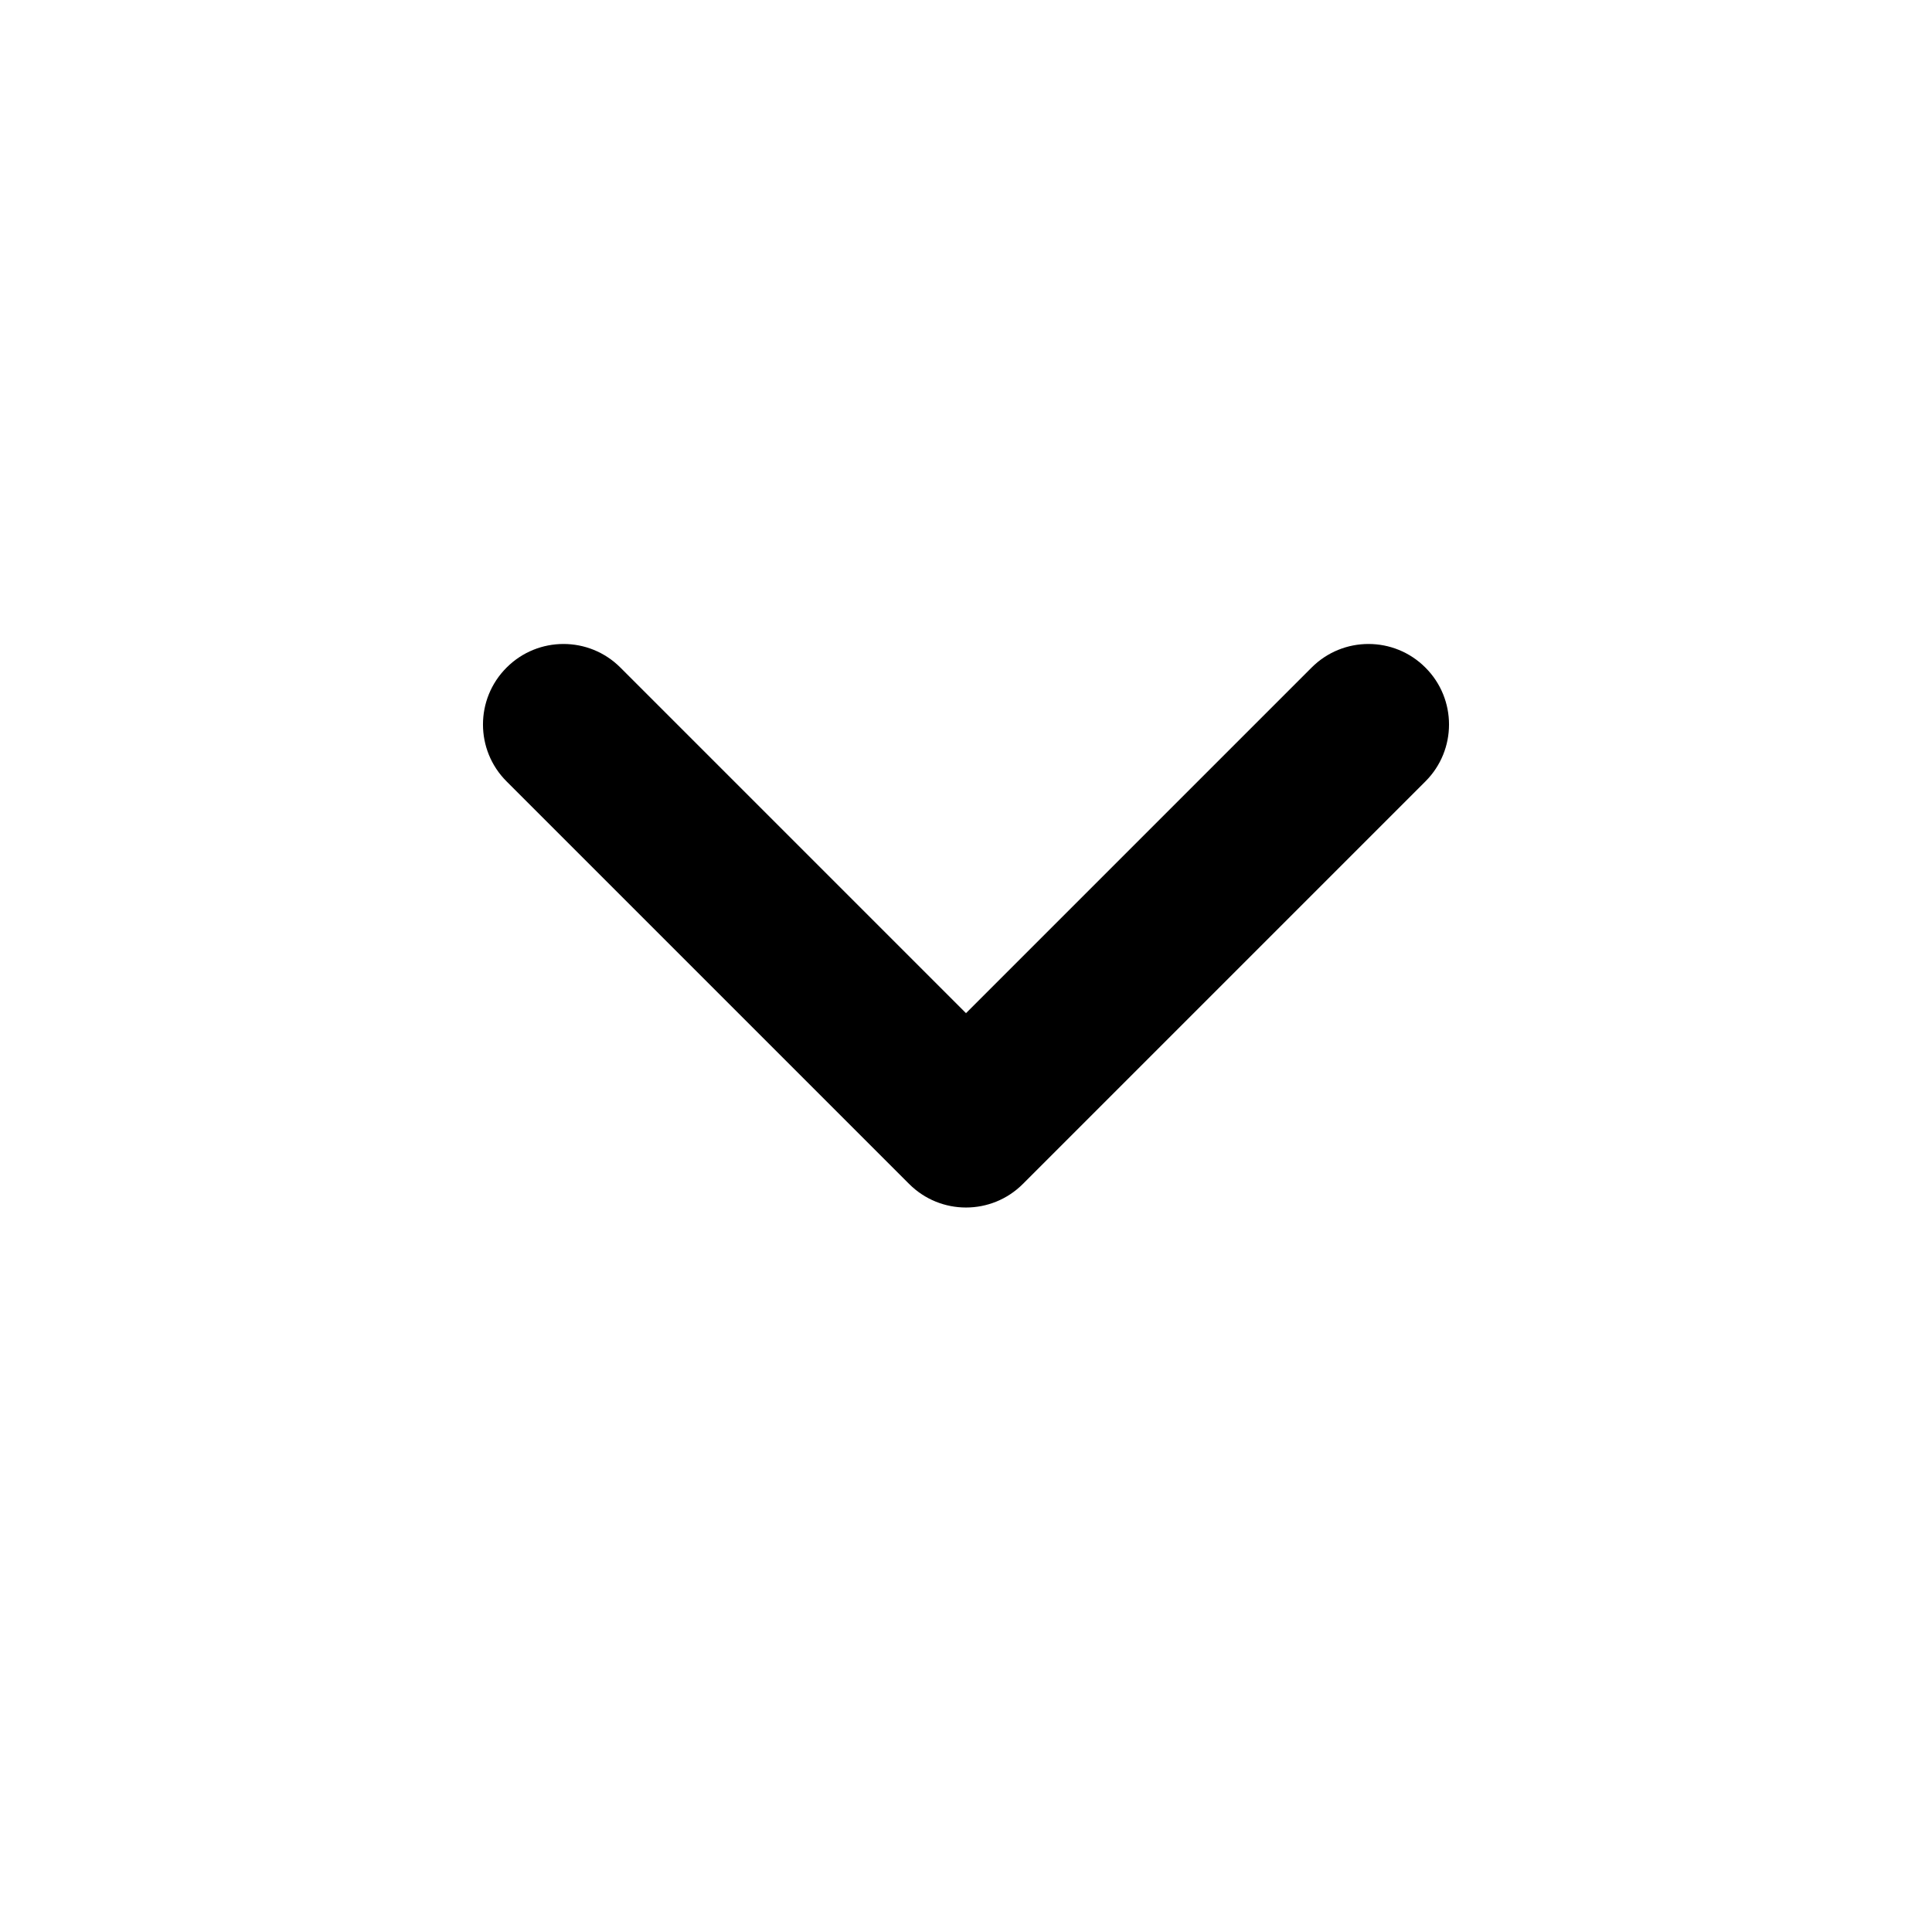
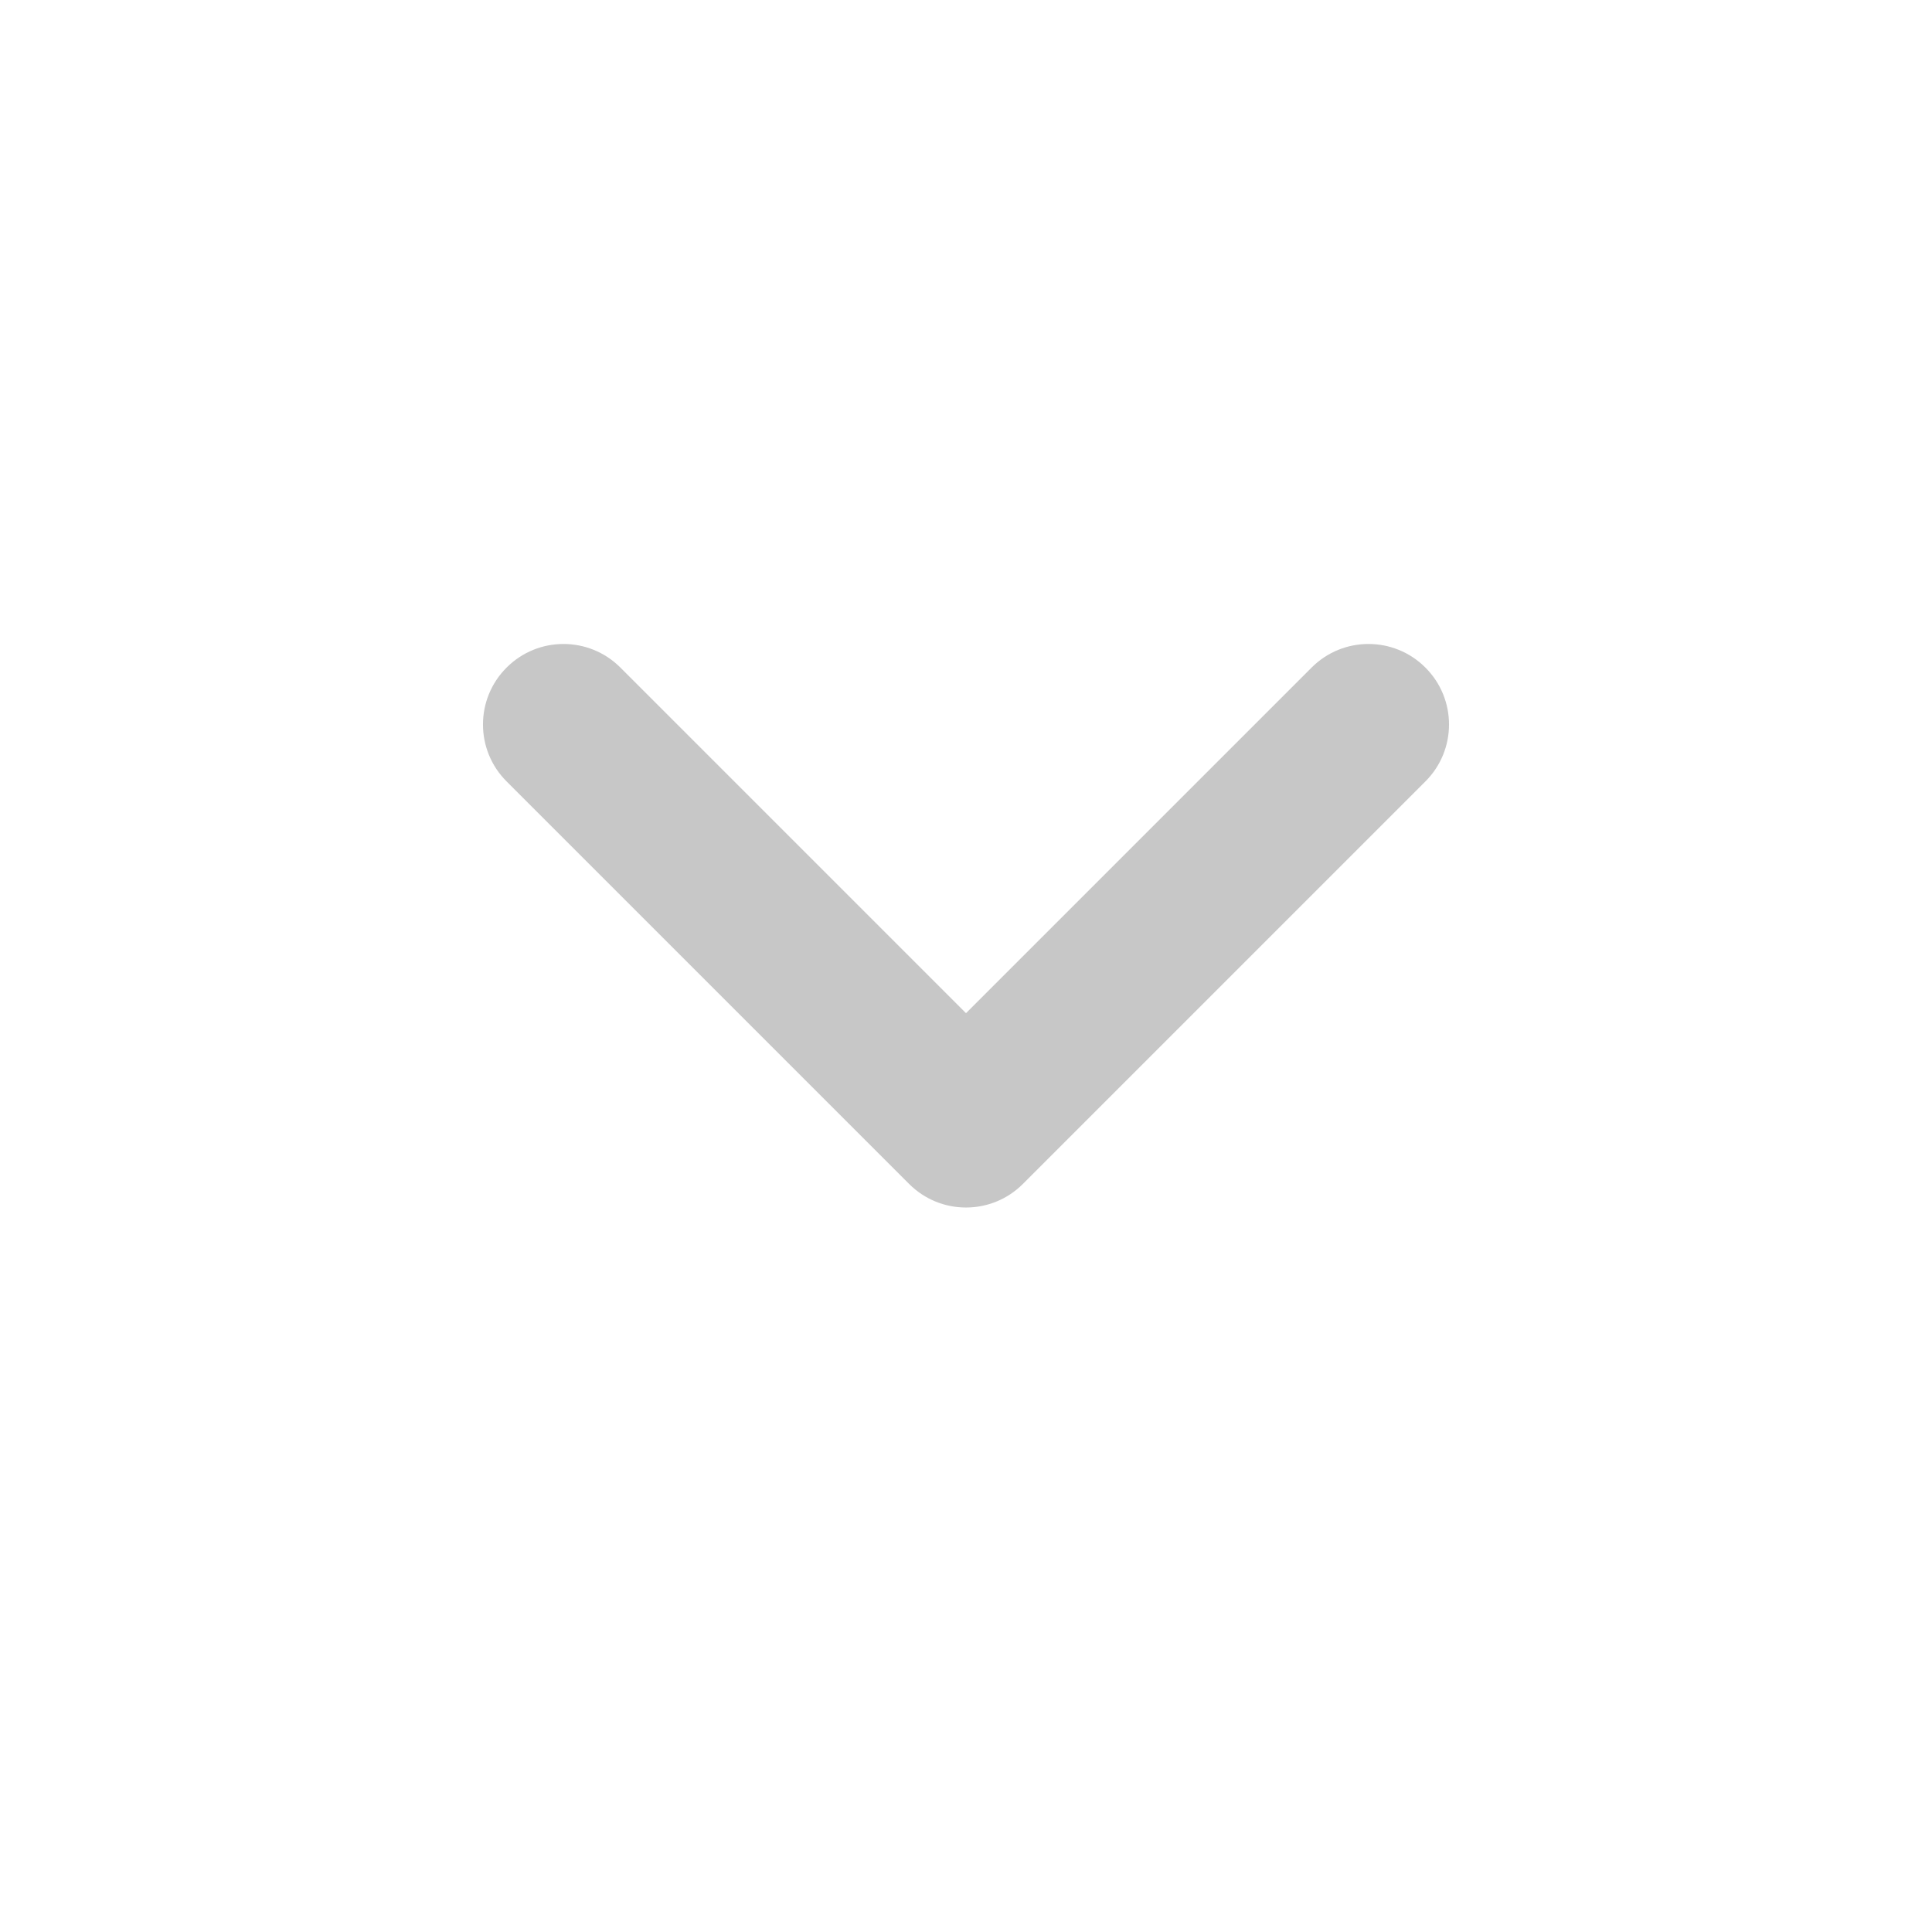
<svg xmlns="http://www.w3.org/2000/svg" width="800px" height="800px" viewBox="0 0 24 24" fill="none">
-   <path fill-rule="evenodd" clip-rule="evenodd" d="M12.707 14.707C12.317 15.098 11.683 15.098 11.293 14.707L6.293 9.707C5.902 9.317 5.902 8.683 6.293 8.293C6.683 7.902 7.317 7.902 7.707 8.293L12 12.586L16.293 8.293C16.683 7.902 17.317 7.902 17.707 8.293C18.098 8.683 18.098 9.317 17.707 9.707L12.707 14.707Z" fill="#000000" />
+   <path fill-rule="evenodd" clip-rule="evenodd" d="M12.707 14.707C12.317 15.098 11.683 15.098 11.293 14.707L6.293 9.707C5.902 9.317 5.902 8.683 6.293 8.293C6.683 7.902 7.317 7.902 7.707 8.293L12 12.586L16.293 8.293C16.683 7.902 17.317 7.902 17.707 8.293C18.098 8.683 18.098 9.317 17.707 9.707L12.707 14.707Z" fill="#c7c7c7" />
</svg>
